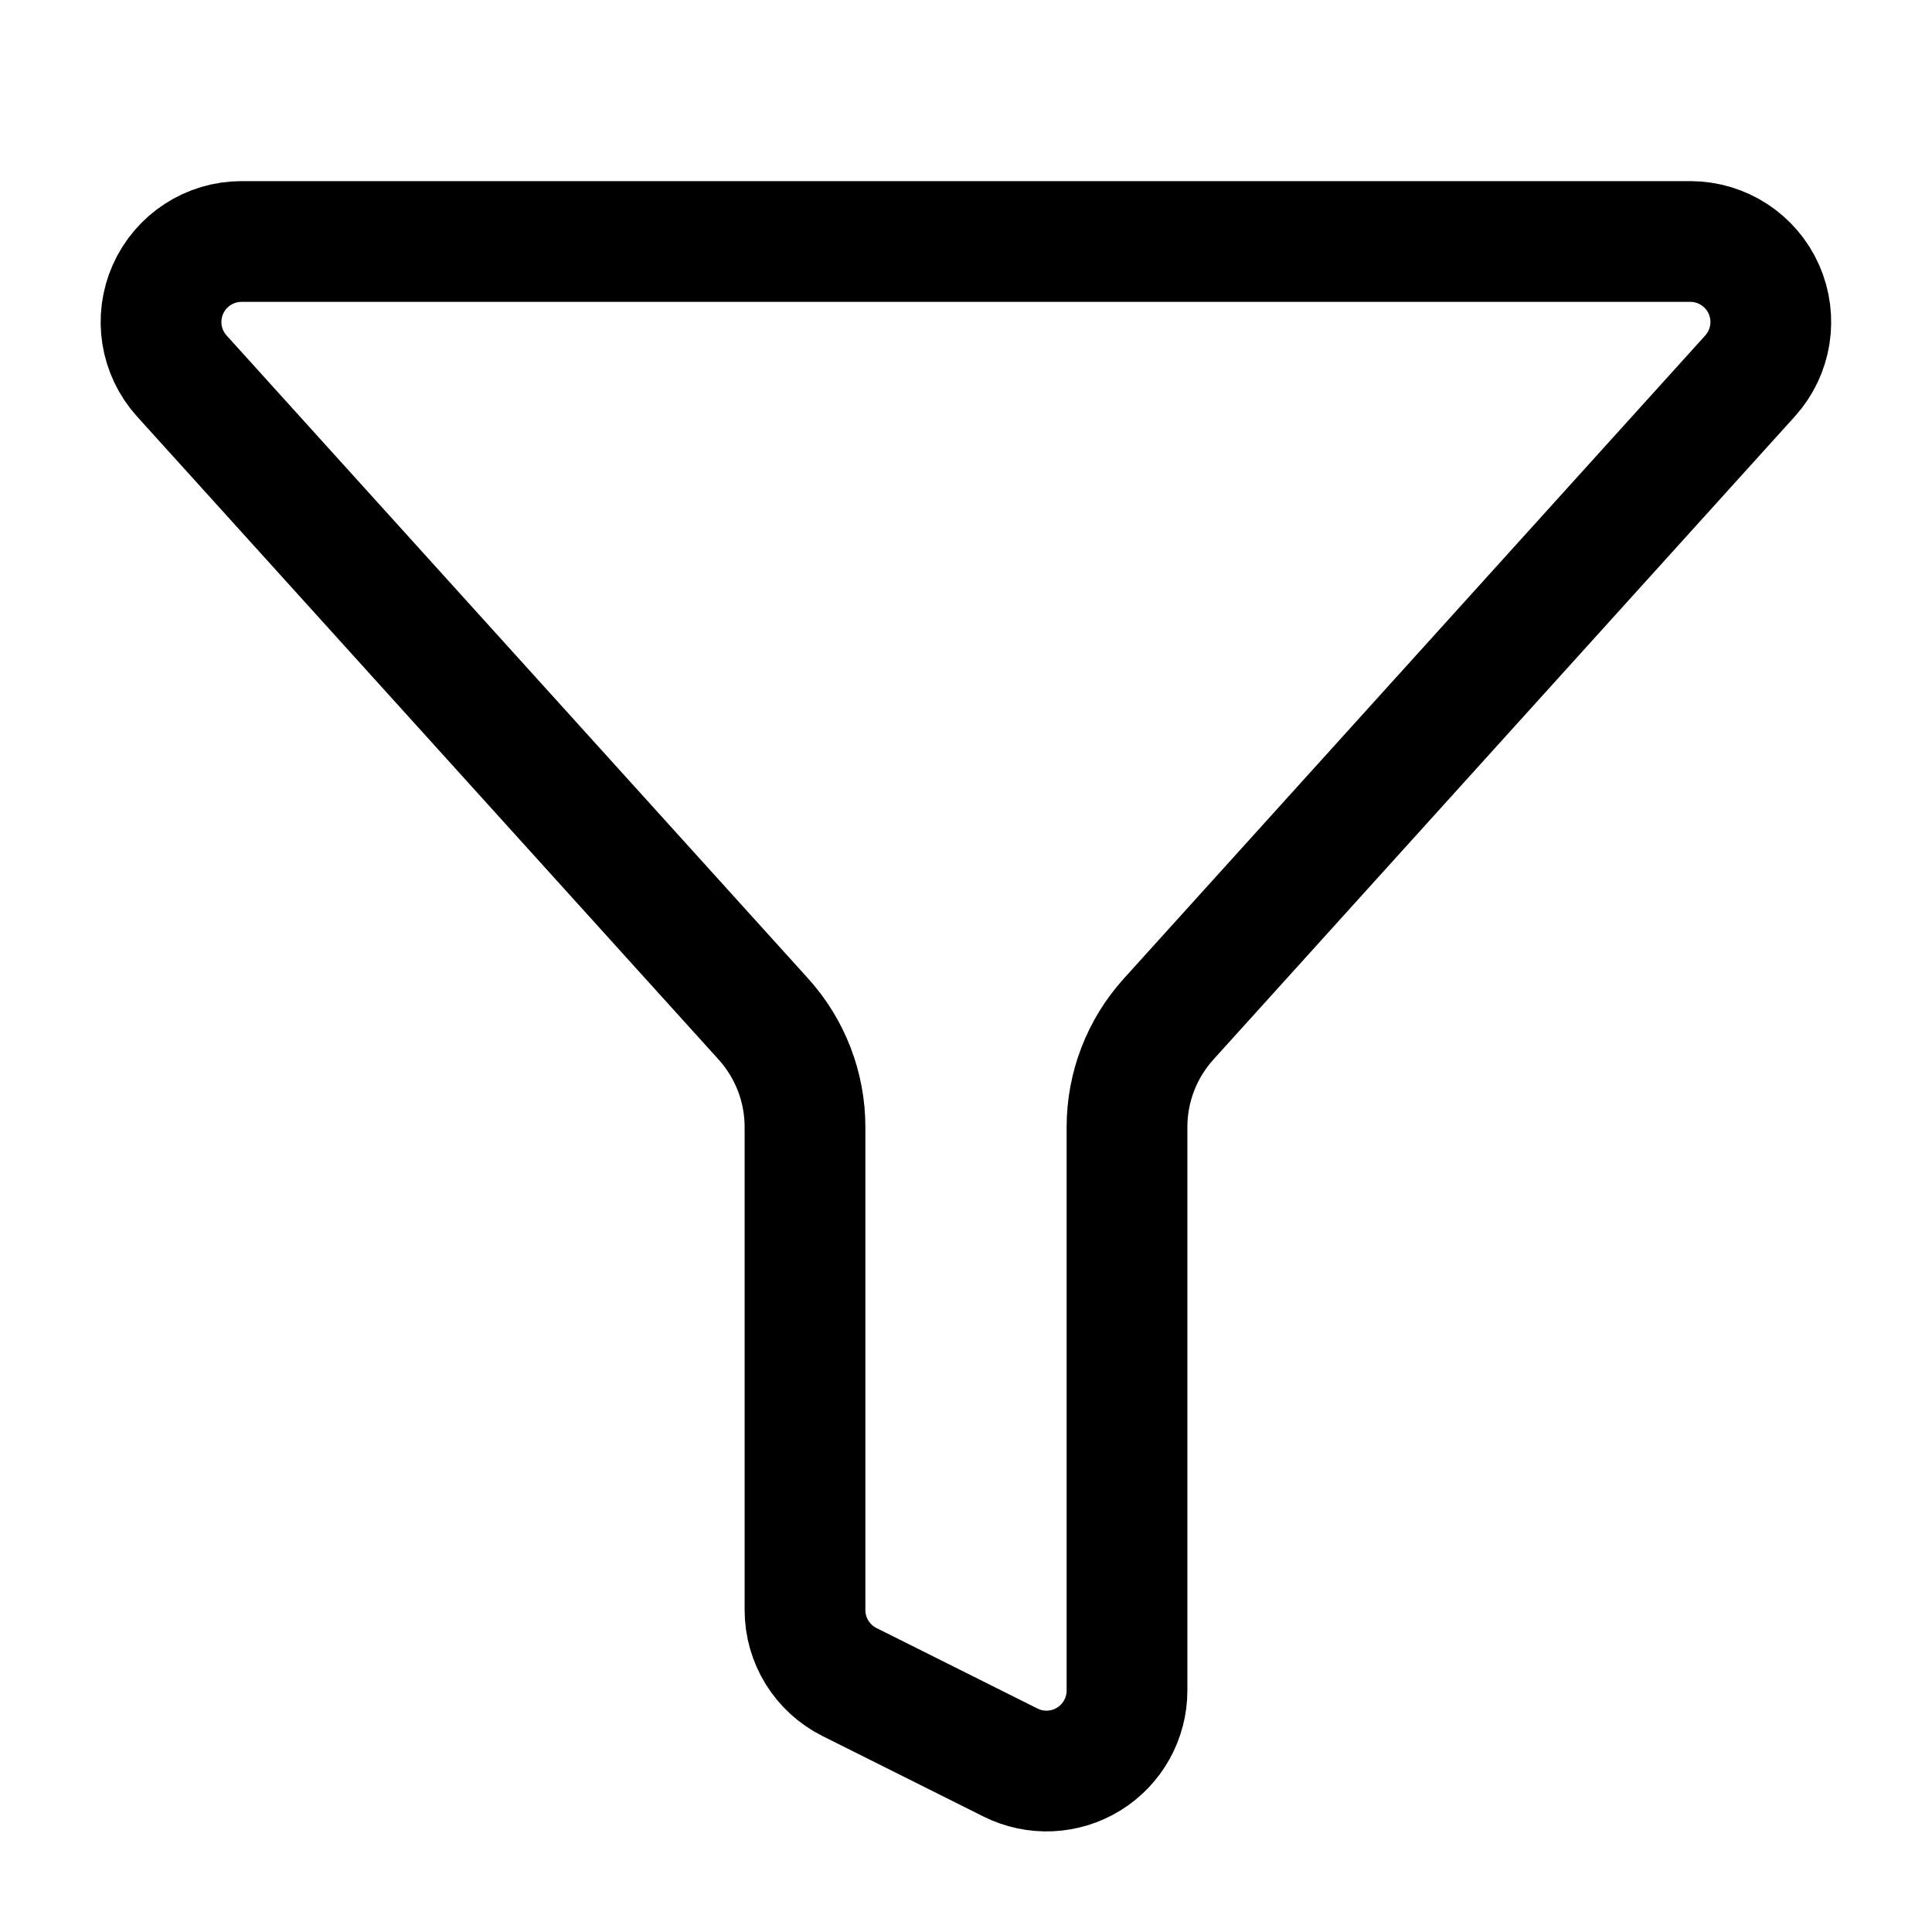
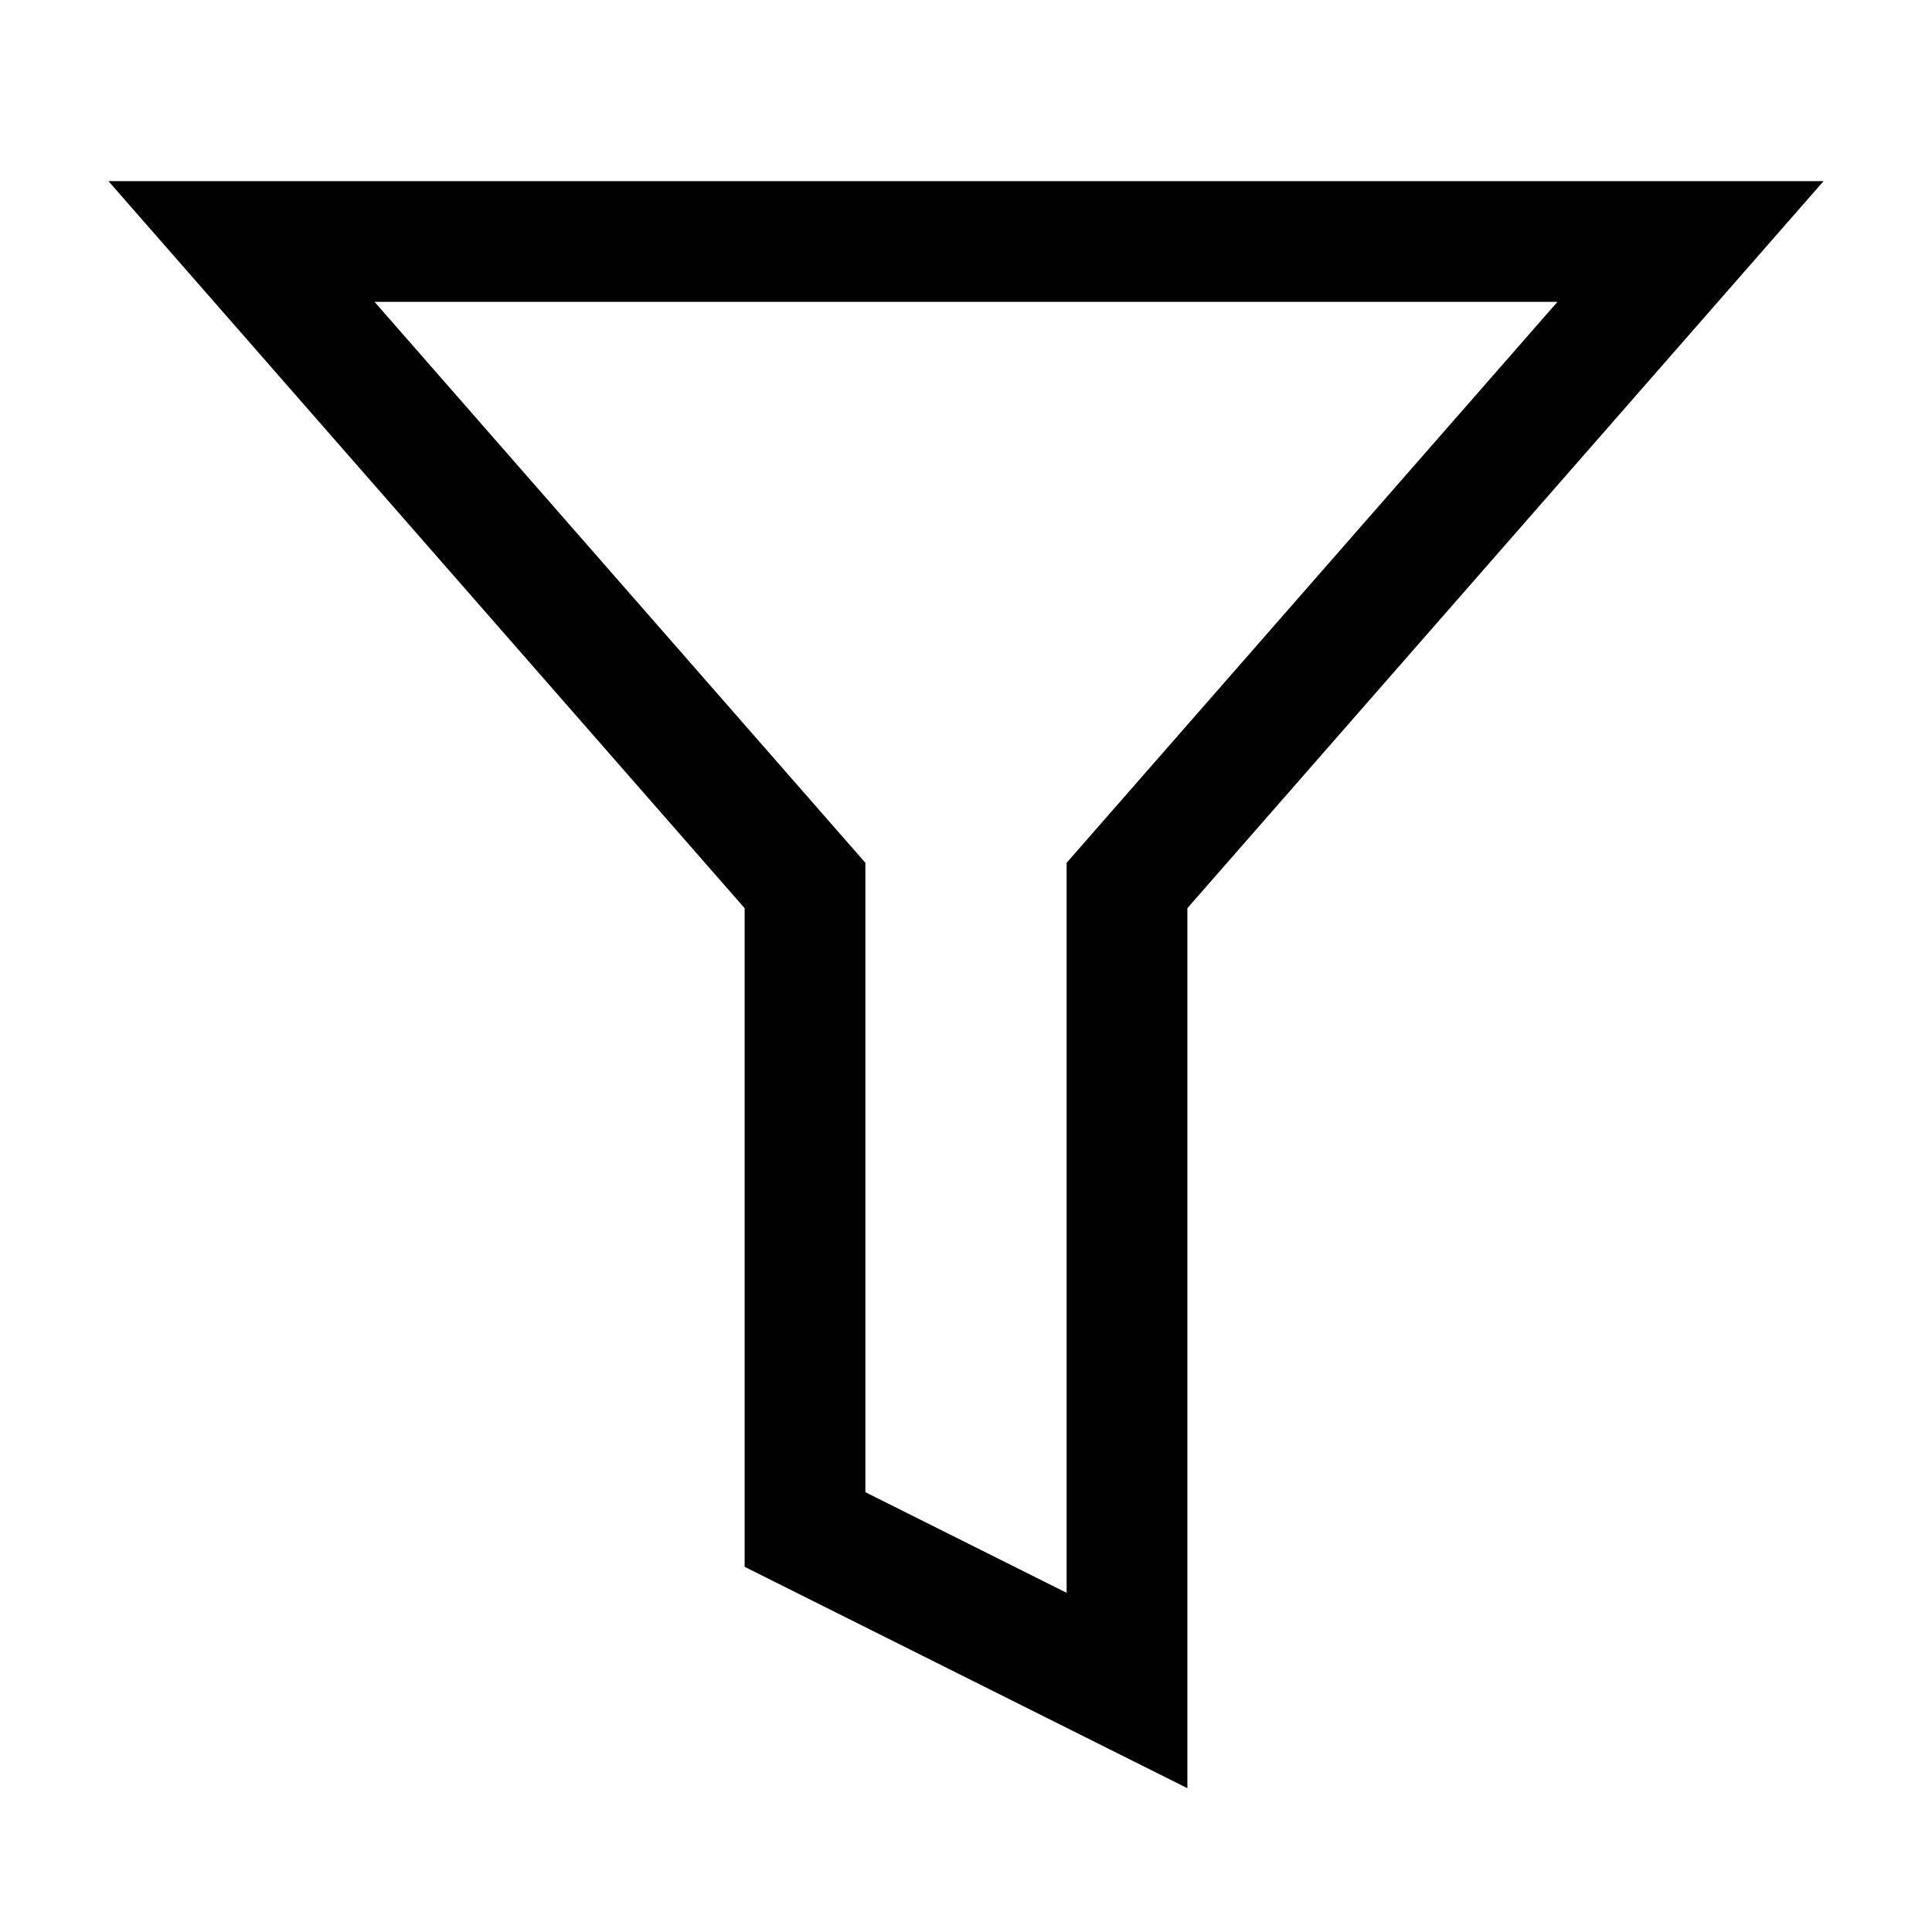
- <svg xmlns="http://www.w3.org/2000/svg" viewBox="0 0 24 24" fill="none" stroke="currentColor" stroke-width="1.5" stroke-linecap="round" stroke-linejoin="round">
-   <path d="M10 20a1 1 0 0 0 .553.895l2 1A1 1 0 0 0 14 21v-7a2 2 0 0 1 .517-1.341L21.74 4.67A1 1 0 0 0 21 3H3a1 1 0 0 0-.742 1.67l7.225 7.989A2 2 0 0 1 10 14z" />
+ <svg xmlns="http://www.w3.org/2000/svg" viewBox="0 0 24 24" fill="none" stroke="currentColor" stroke-width="1.5" stroke-linecap="butt" stroke-linejoin="miter">
+   <path d="M3 3h18l-7 8v10l-4-2v-8z" />
</svg>
